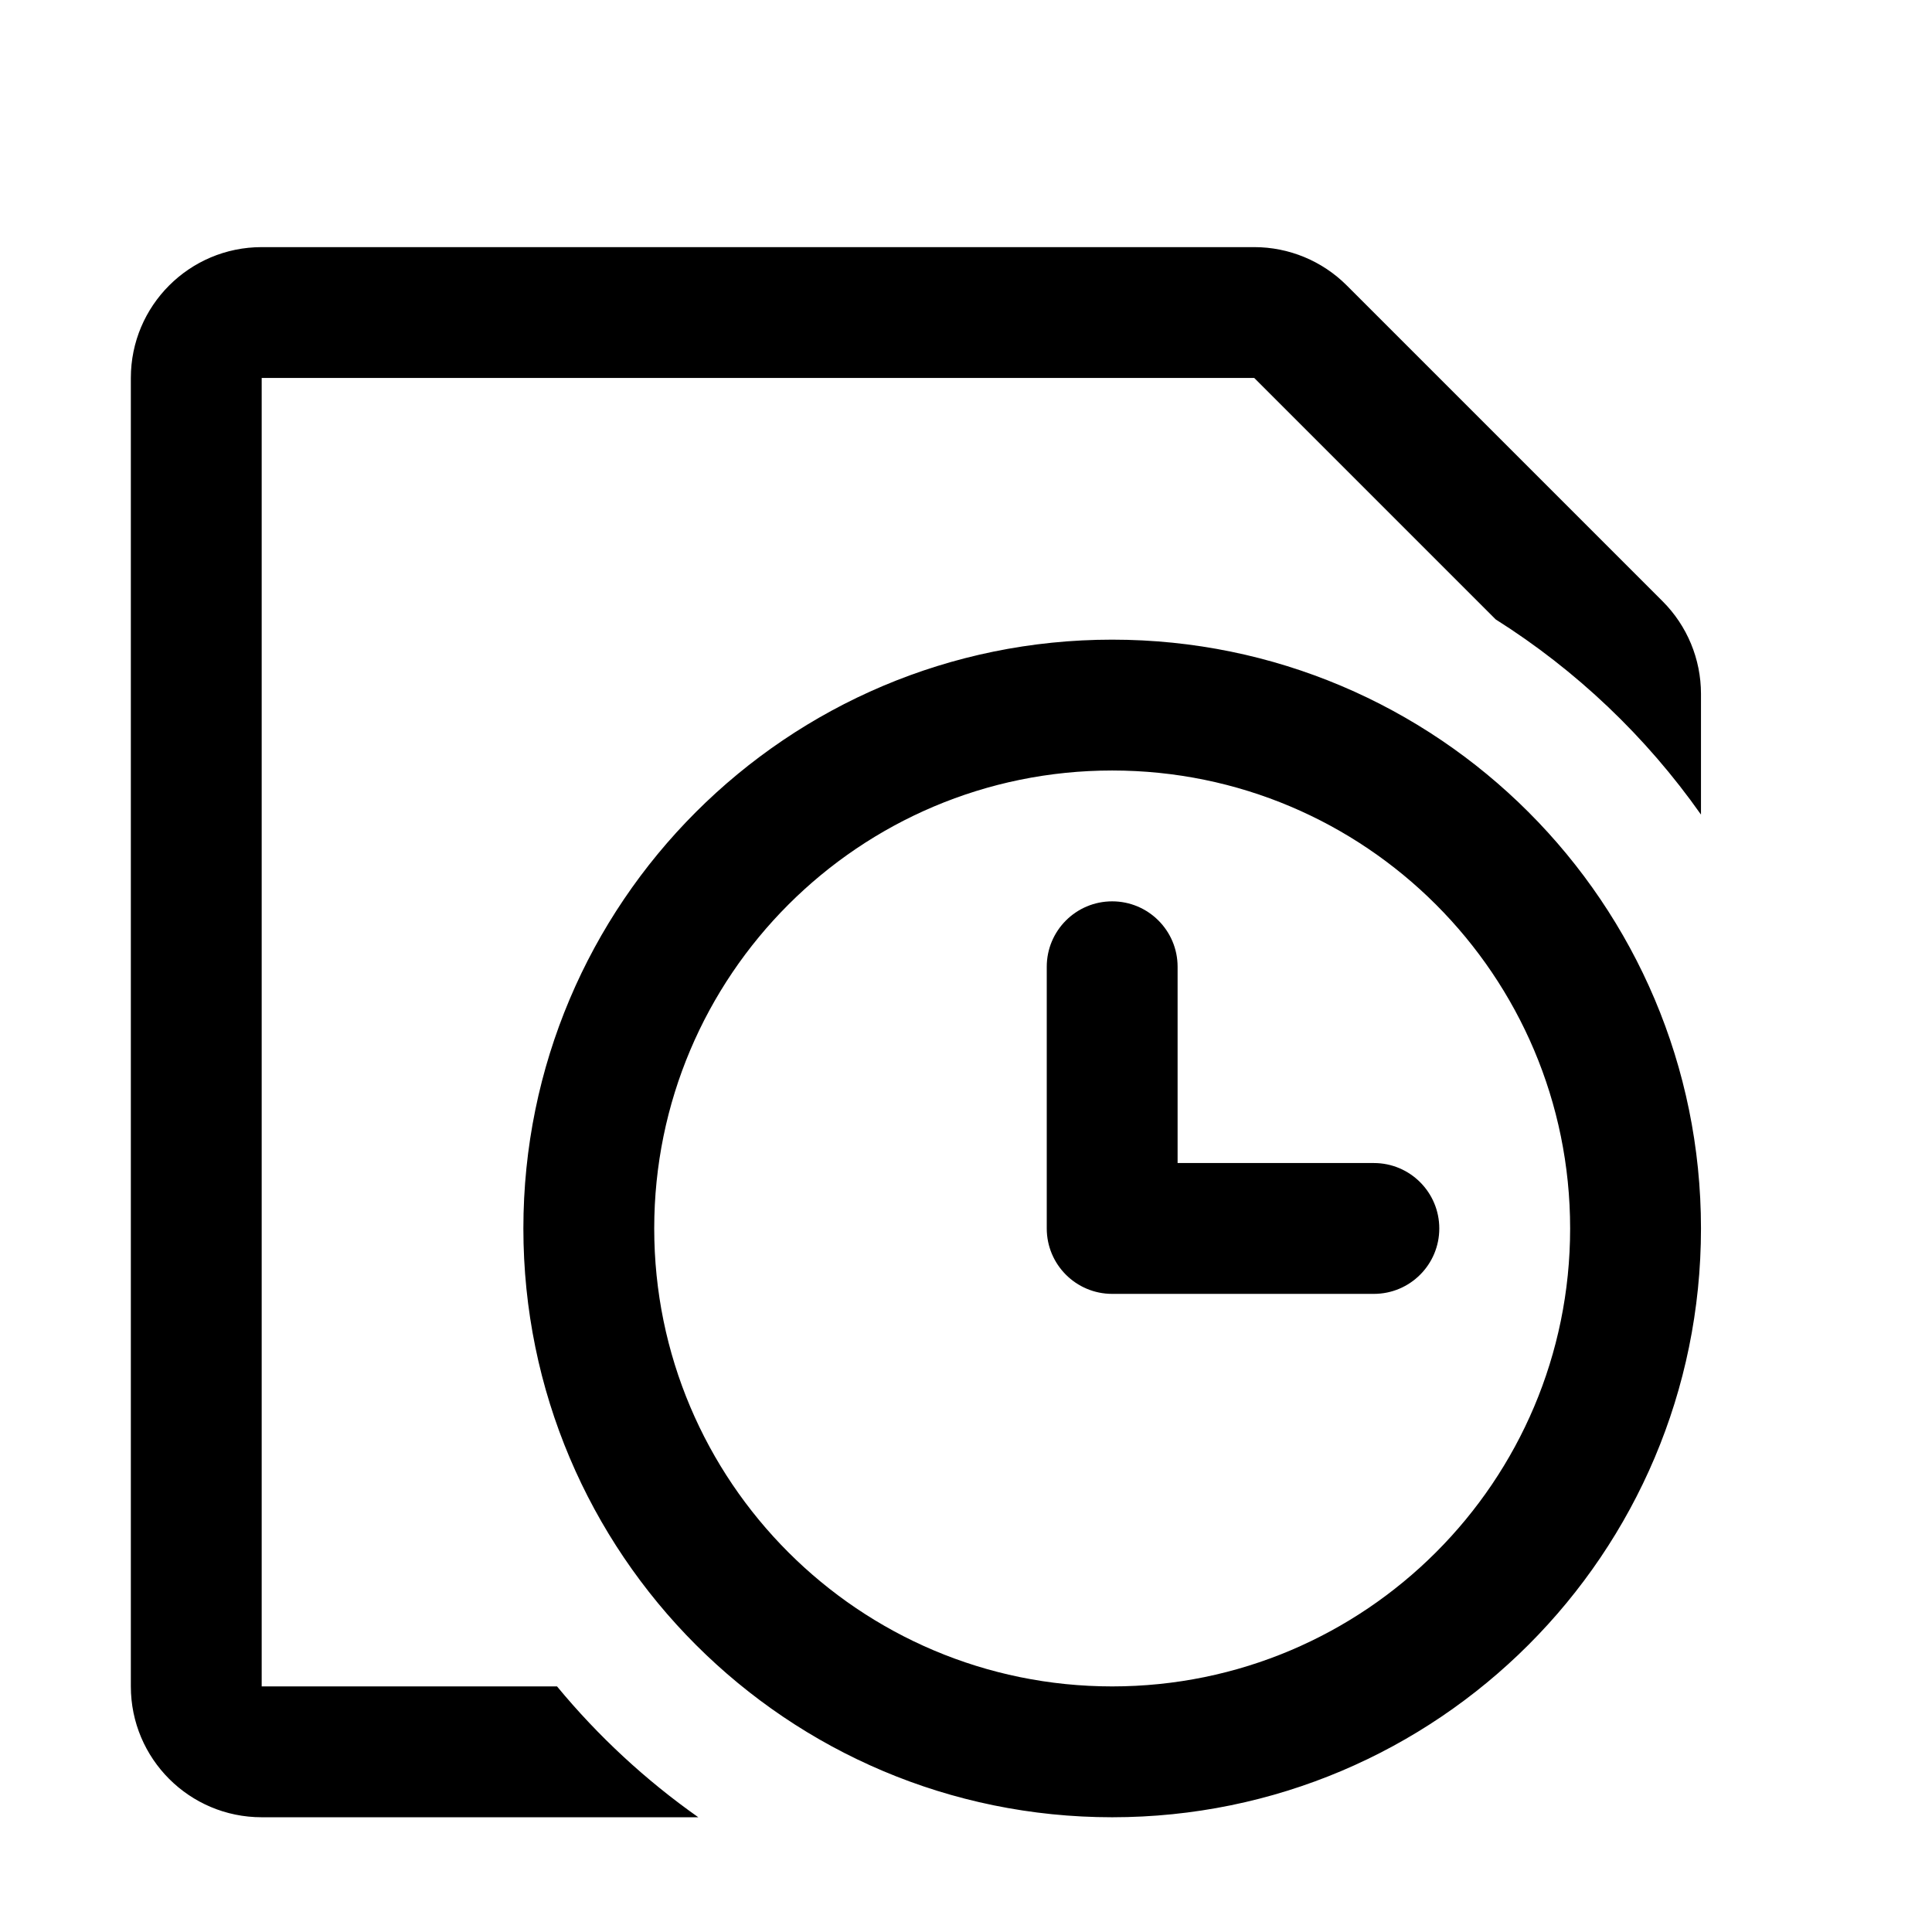
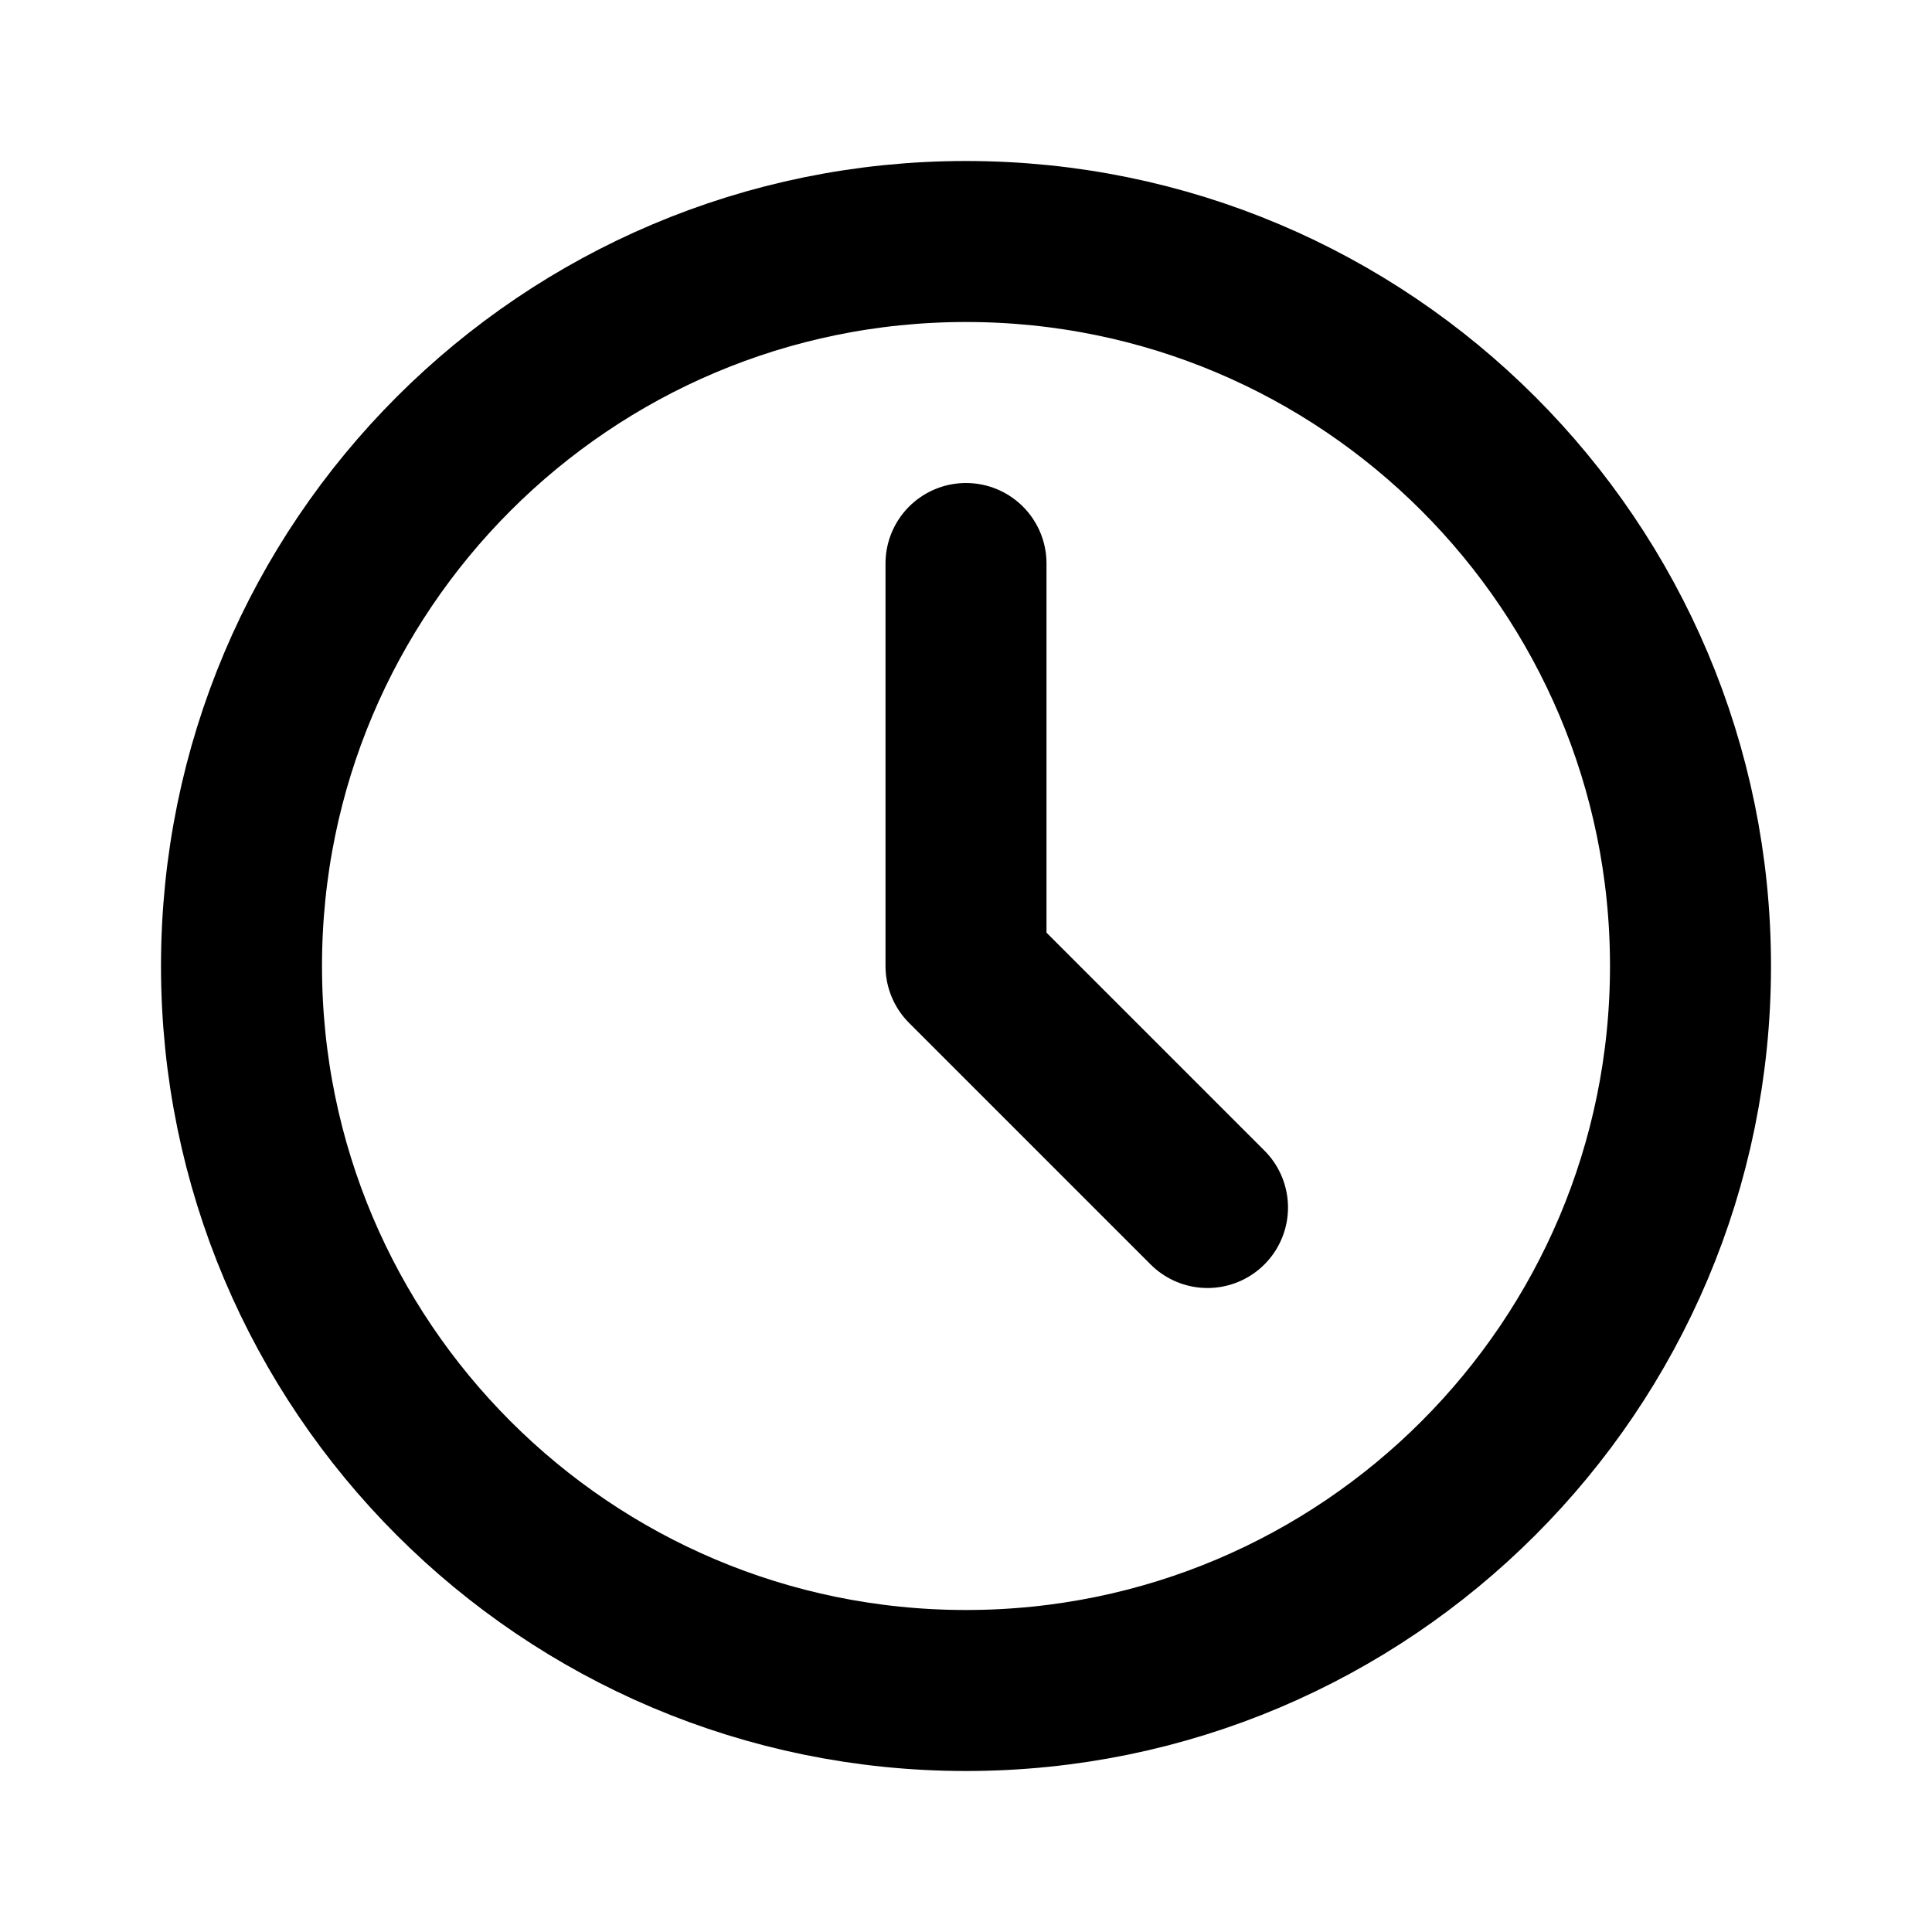
- <svg xmlns="http://www.w3.org/2000/svg" width="24" height="24" viewBox="0 0 1080 950" fill="currentColor" class="icon icon-tabler icons-tabler-outline icon-tabler-book-clock">
-   <path d="M146.286 146.285h554.846l134.962 134.963a404.465 404.465 0 0 1 114.763 109.109v-67.489a73.143 73.143 0 0 0-21.423-51.72L752.852 94.566a73.143 73.143 0 0 0-51.72-21.423H146.286c-40.396 0-73.143 32.747-73.143 73.142v731.429c0 40.396 32.747 73.143 73.143 73.143h244.072a404.556 404.556 0 0 1-78.977-73.143H146.286V146.285z m475.428 804.572c181.781 0 329.143-147.362 329.143-329.143 0-181.781-147.362-329.143-329.143-329.143-181.78 0-329.143 147.362-329.143 329.143 0 181.781 147.363 329.143 329.143 329.143z m0-73.143c-141.385 0-256-114.615-256-256s114.615-256 256-256 256 114.615 256 256-114.615 256-256 256z m0-438.857c-20.198 0-36.571 16.373-36.571 36.571v146.286c0 20.198 16.373 36.571 36.571 36.571H768c20.198 0 36.571-16.373 36.571-36.571 0-20.198-16.373-36.571-36.571-36.571H658.286V475.428c0-20.198-16.374-36.571-36.572-36.571z" />
+ <svg xmlns="http://www.w3.org/2000/svg" width="24" height="24" viewBox="0 0 24 24" fill="none" stroke="currentColor" stroke-width="2" stroke-linecap="round" stroke-linejoin="round" class="icon icon-tabler icons-tabler-outline icon-tabler-clock">
+   <path stroke="none" d="M0 0h24v24H0z" fill="none" />
+   <path d="M3 12a9 9 0 1 0 18 0a9 9 0 0 0 -18 0" />
+   <path d="M12 7v5l3 3" />
</svg>
